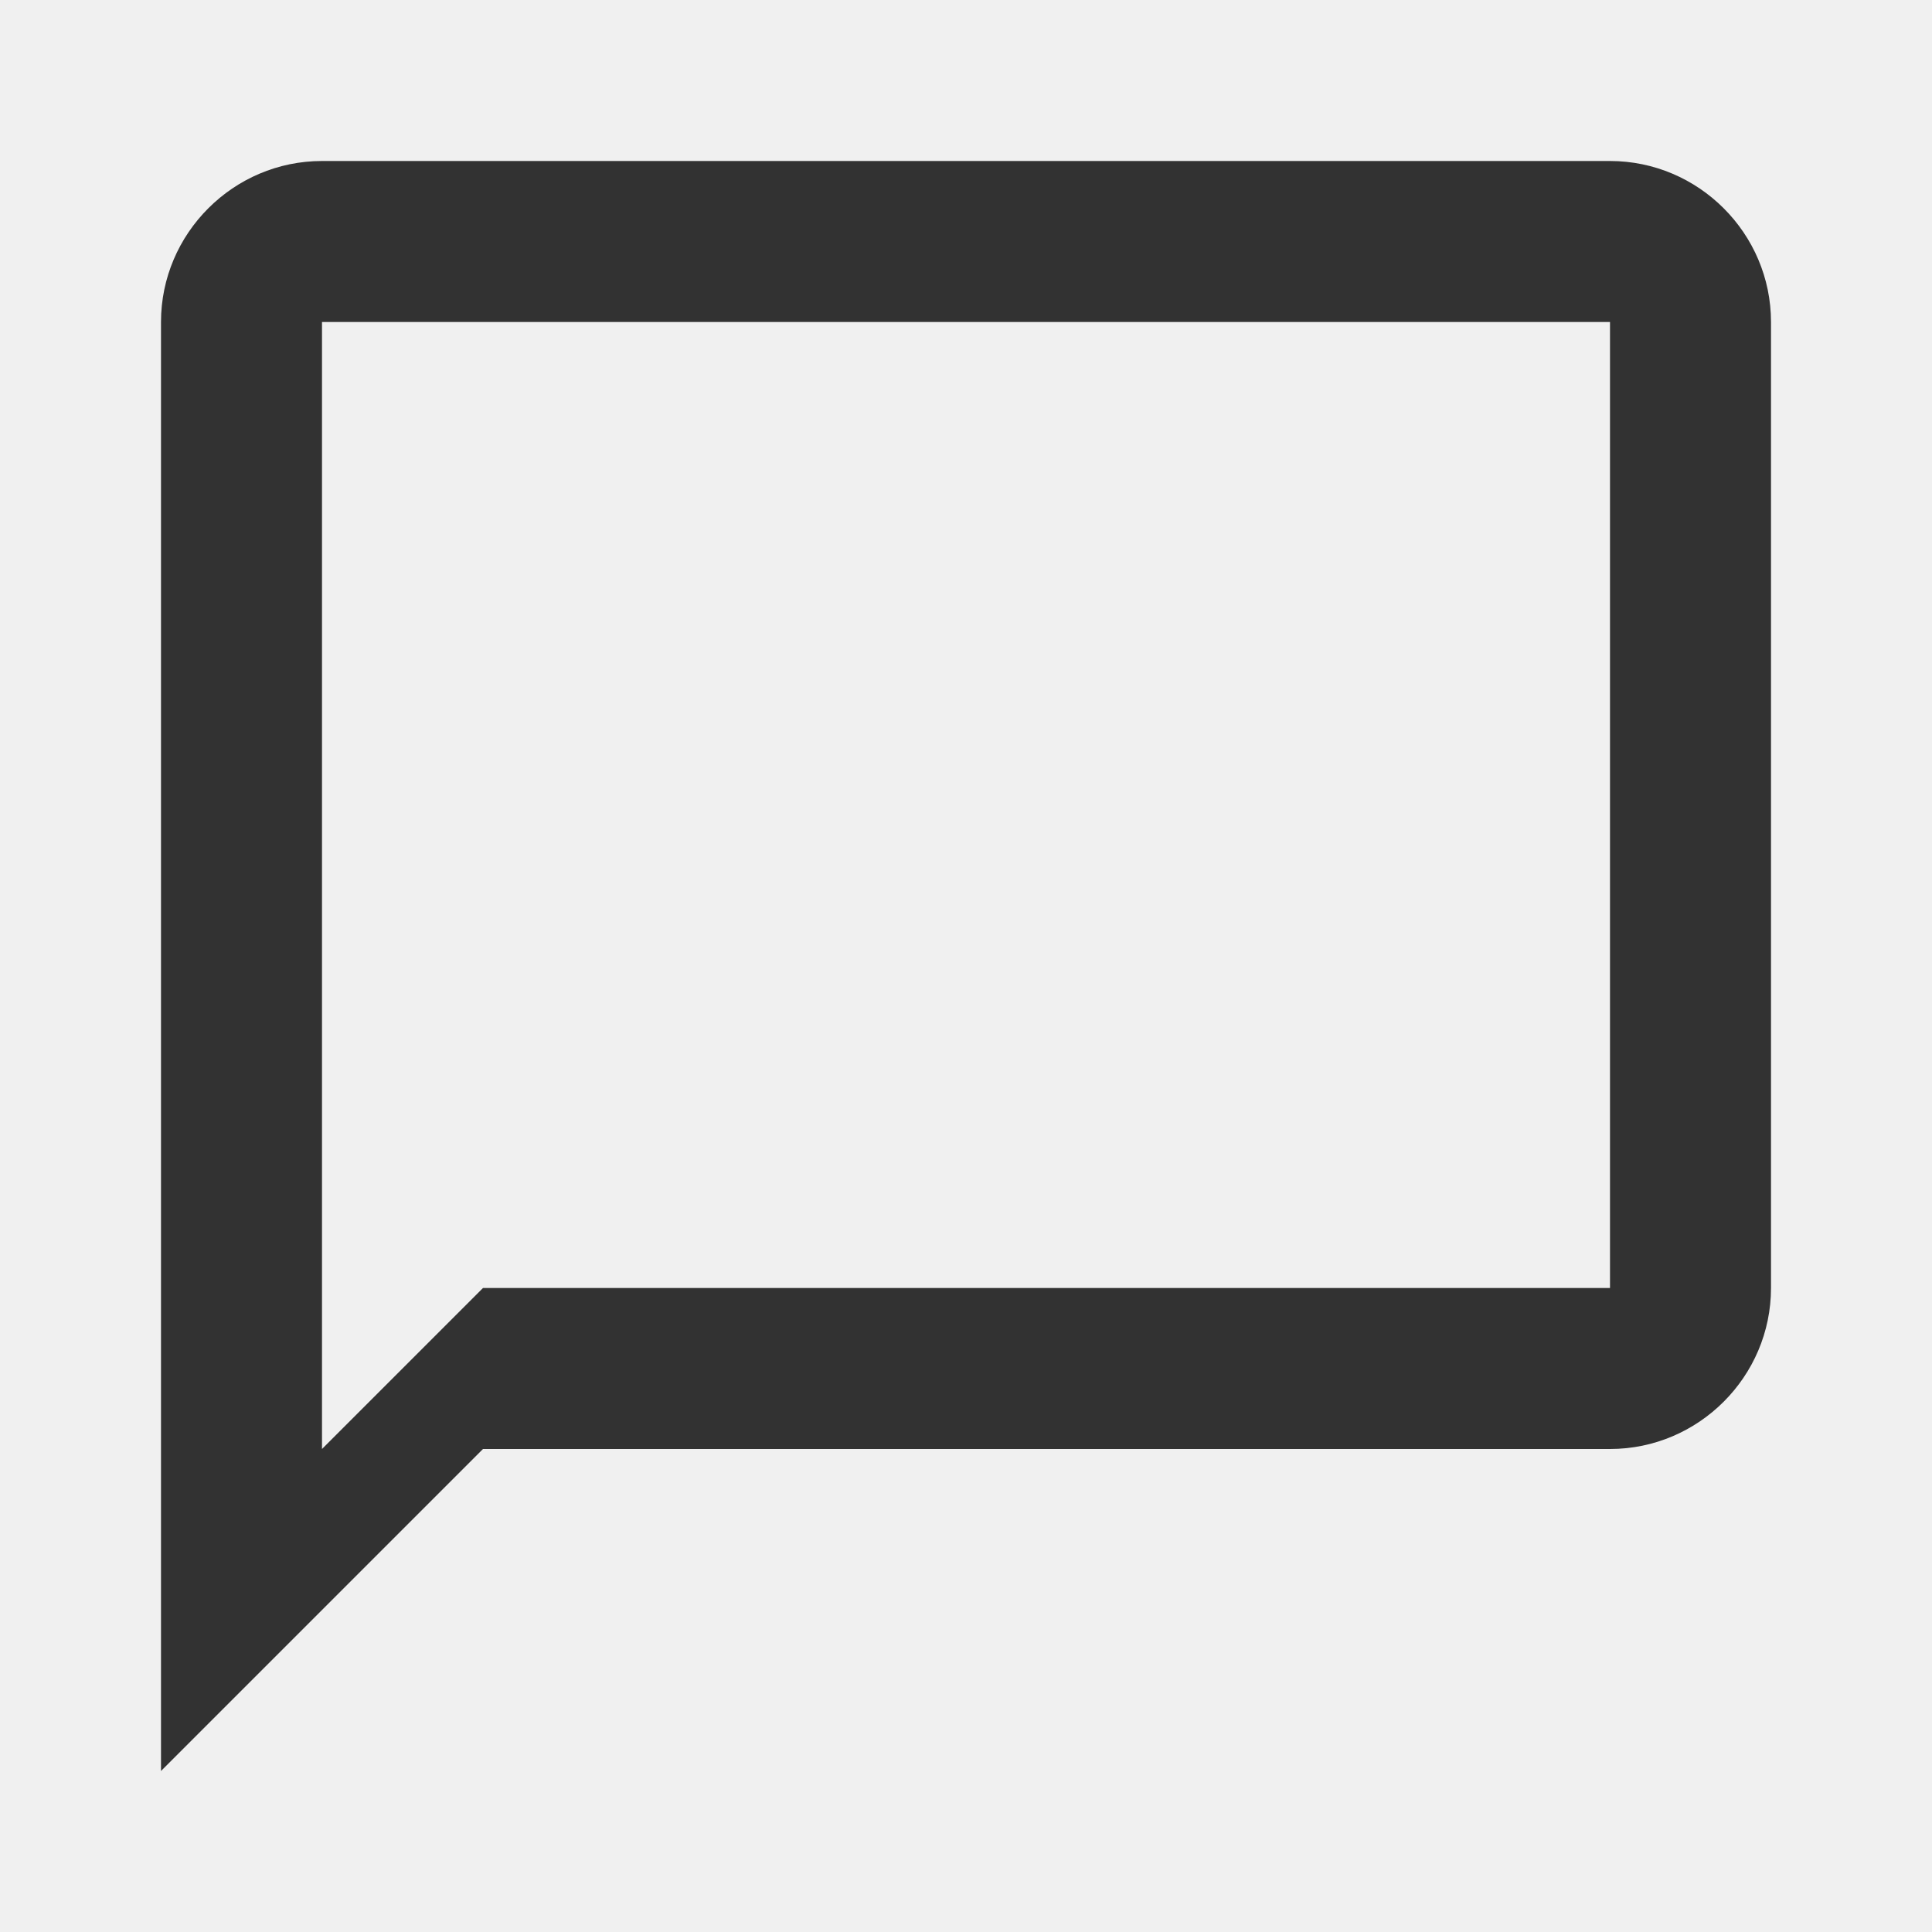
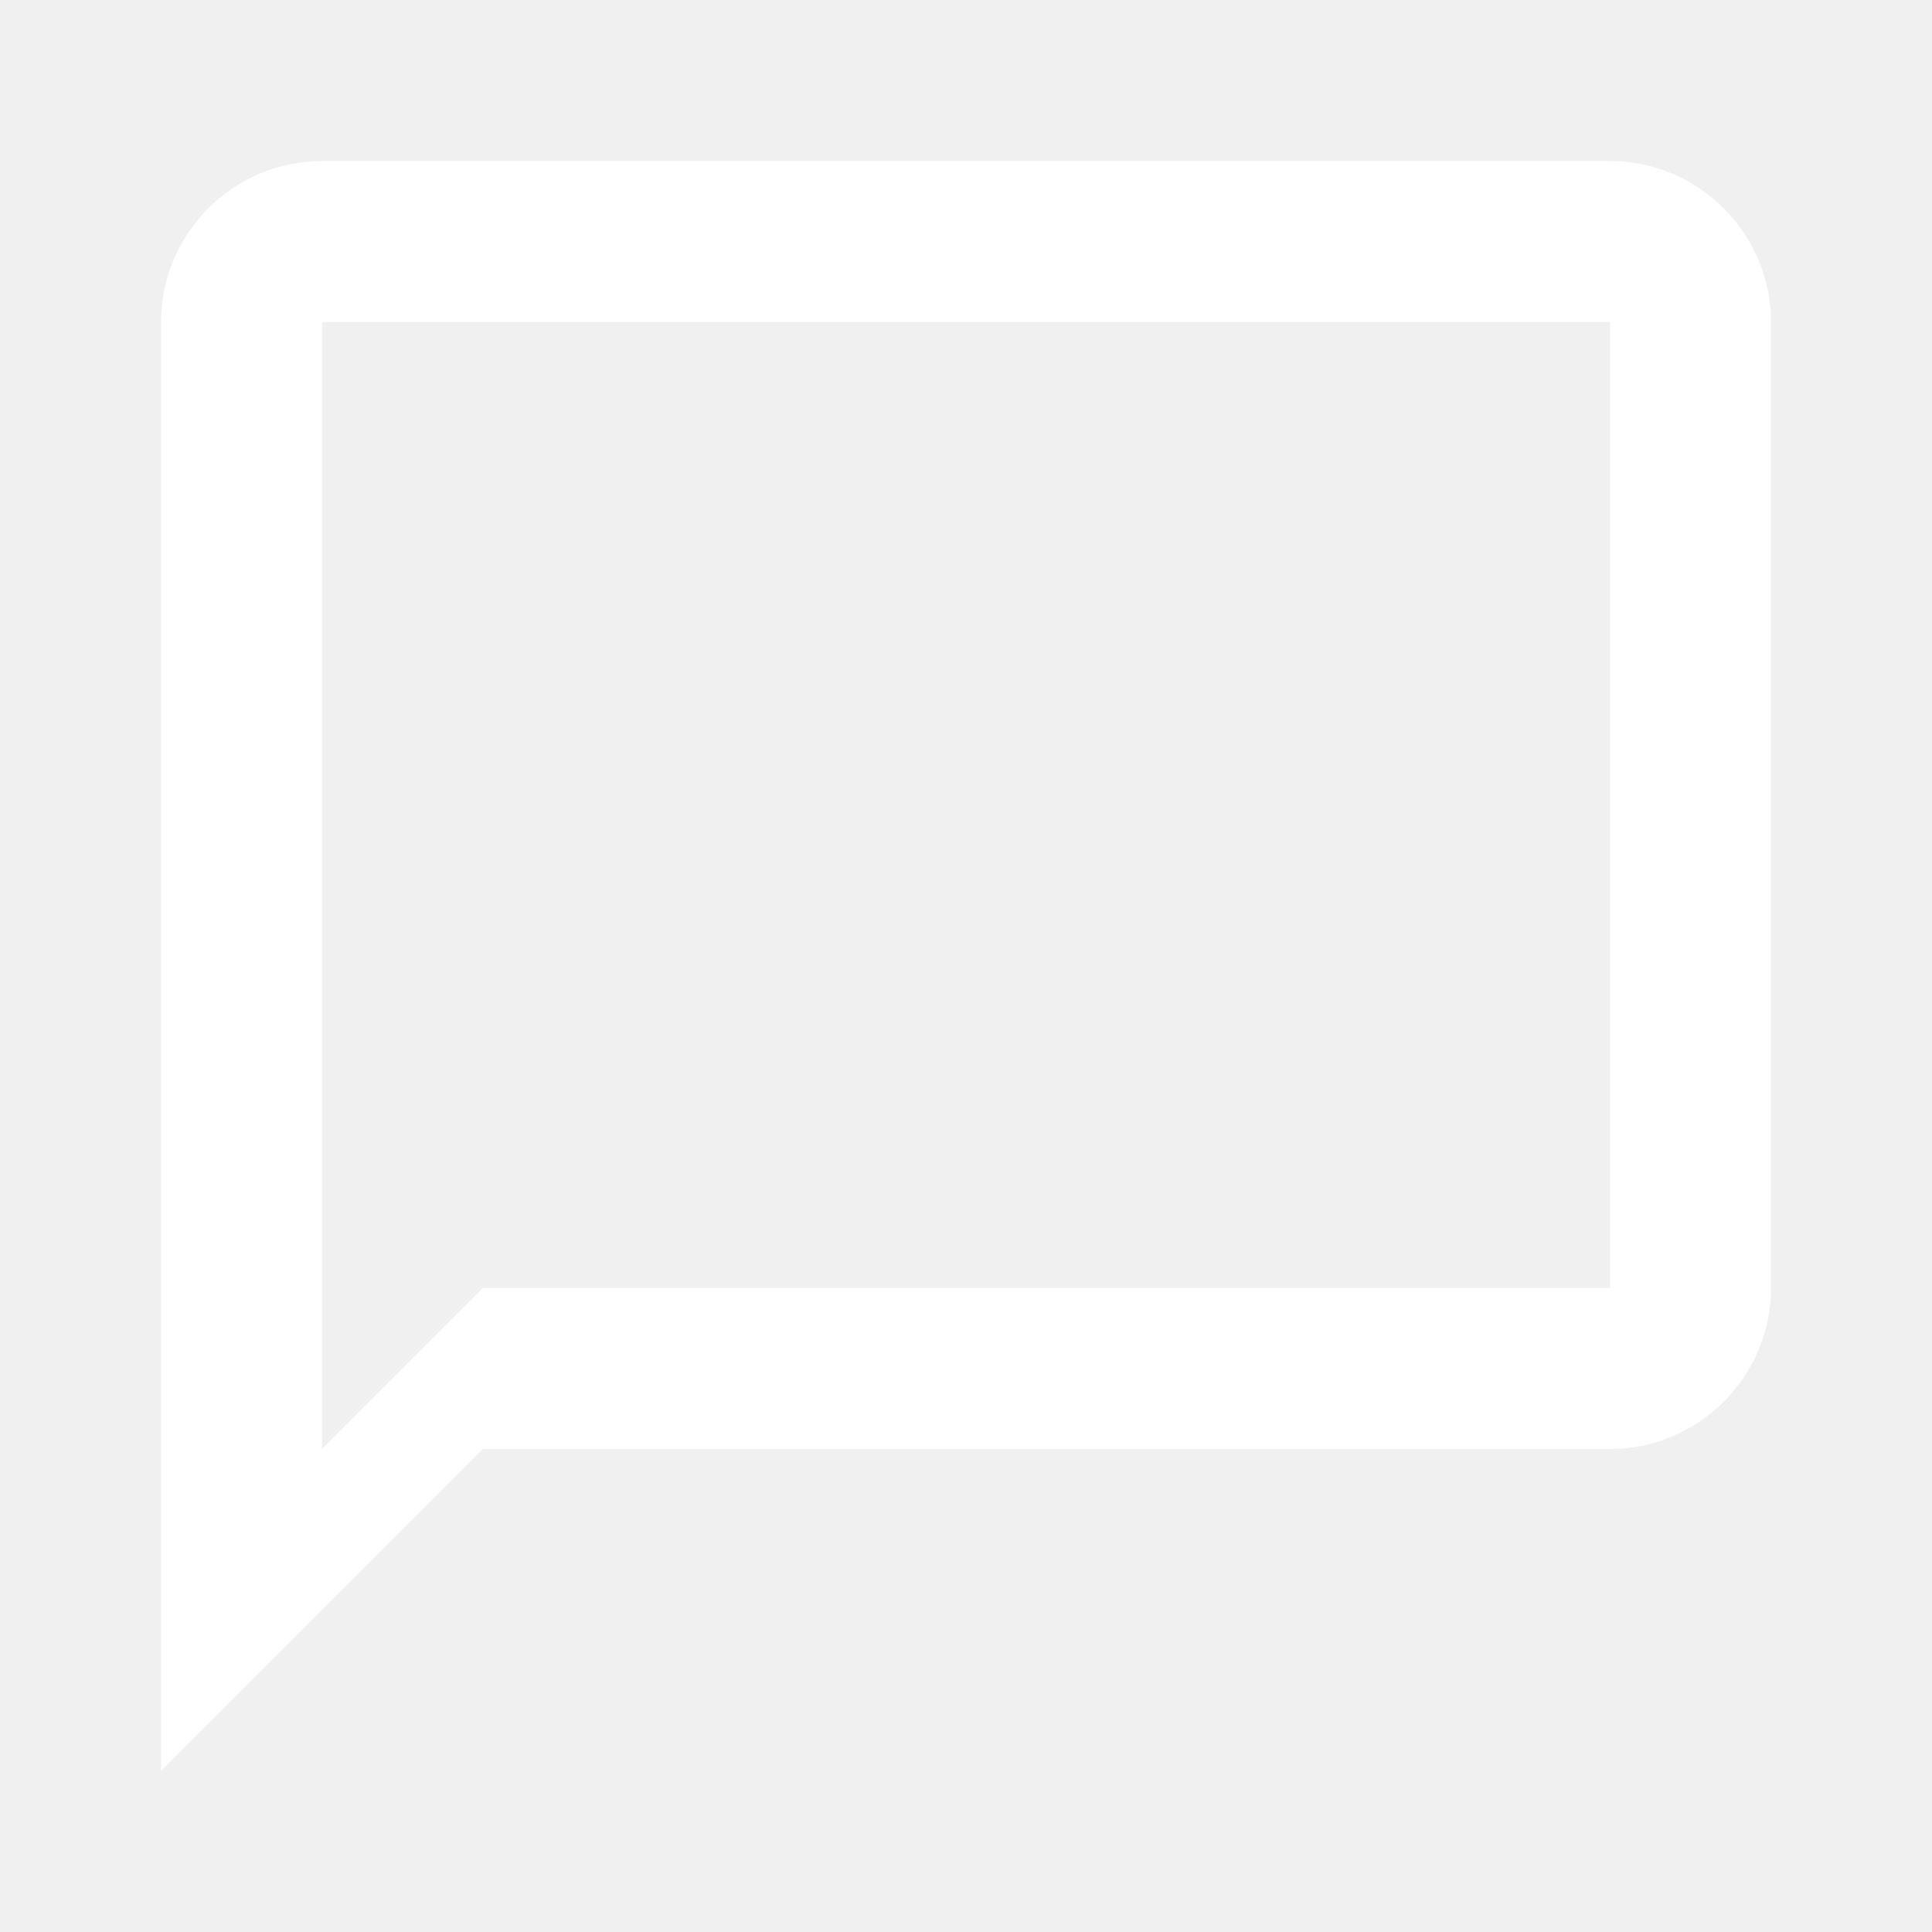
<svg xmlns="http://www.w3.org/2000/svg" width="18" height="18" viewBox="0 0 18 18" fill="none">
-   <path d="M15 1.5H3C2.175 1.5 1.5 2.175 1.5 3V16.5L4.5 13.5H15C15.825 13.5 16.5 12.825 16.5 12V3C16.5 2.175 15.825 1.5 15 1.5ZM15 12H4.5L3 13.5V3H15V12Z" fill="#323232" />
+   <style>
+     path {
+         fill: #fff;
+     }
+ 
+     @media (prefers-color-scheme: dark) {
+         path {
+             fill: #000;
+         }
+     }
+ </style>
+   <path d="M15 1.5H3C2.175 1.5 1.5 2.175 1.5 3V16.5L4.5 13.5H15C15.825 13.5 16.5 12.825 16.5 12V3C16.5 2.175 15.825 1.5 15 1.5ZM15 12H4.5L3 13.5V3H15V12Z" />
</svg>
